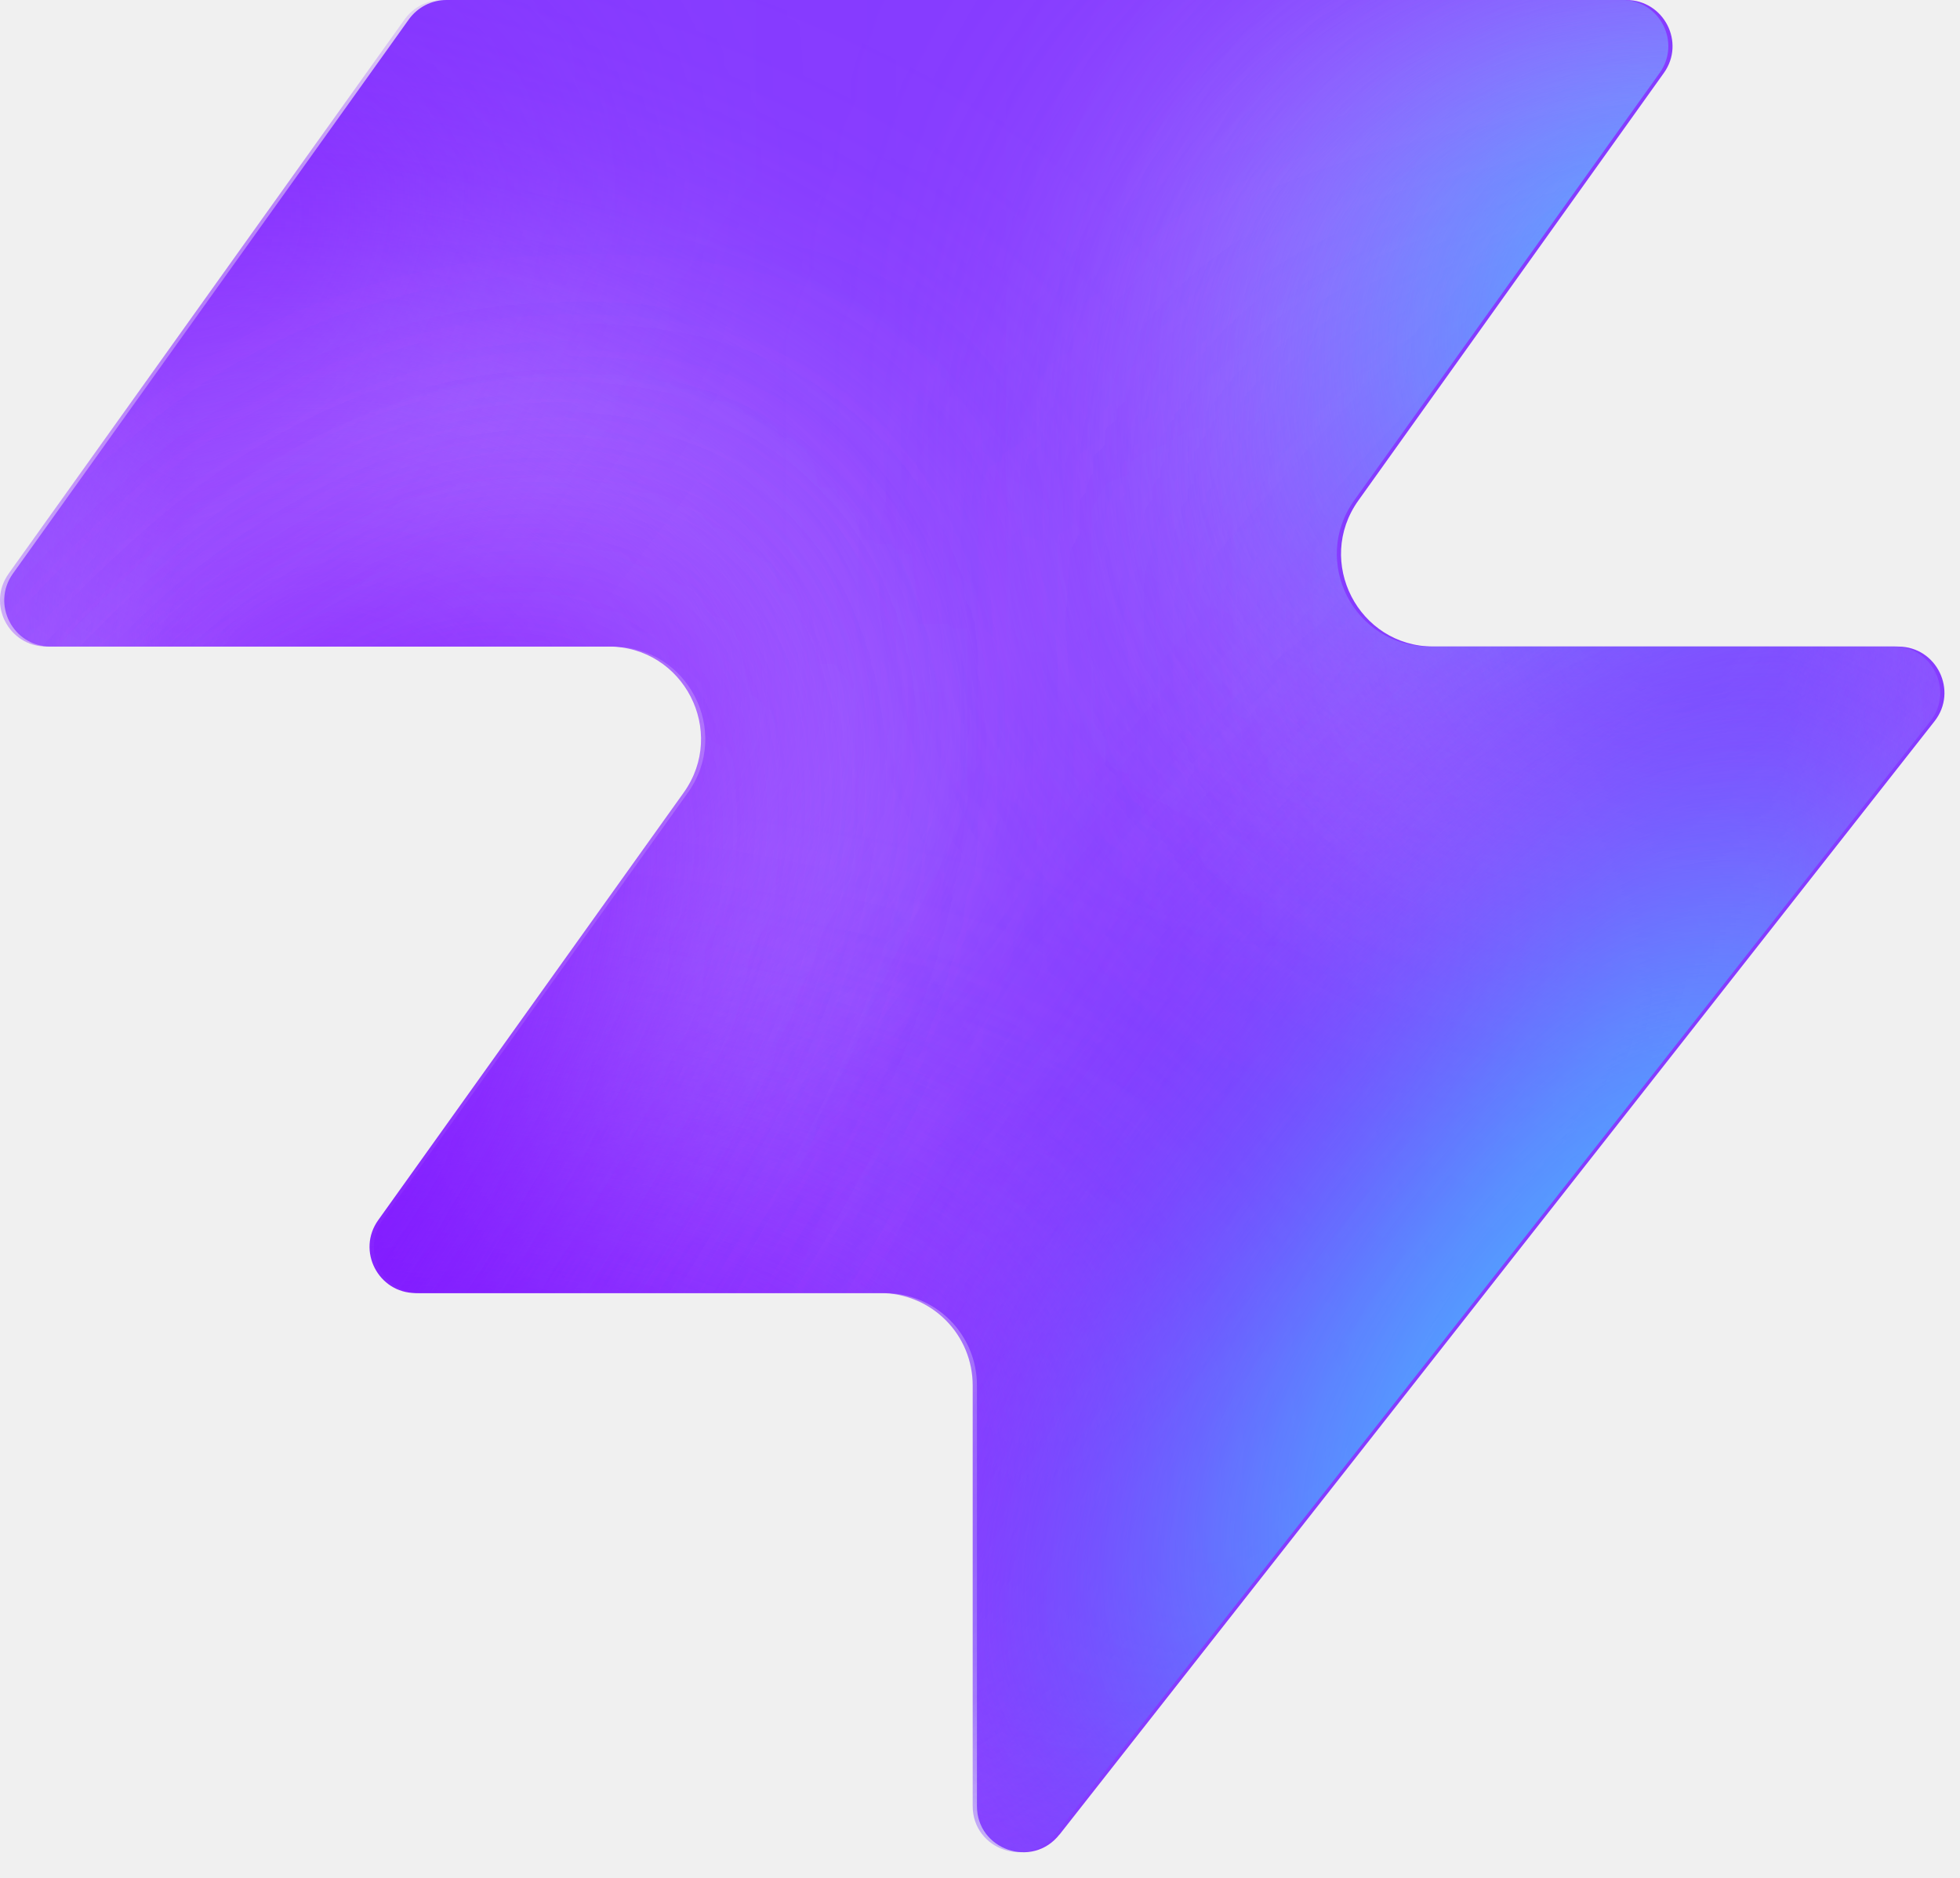
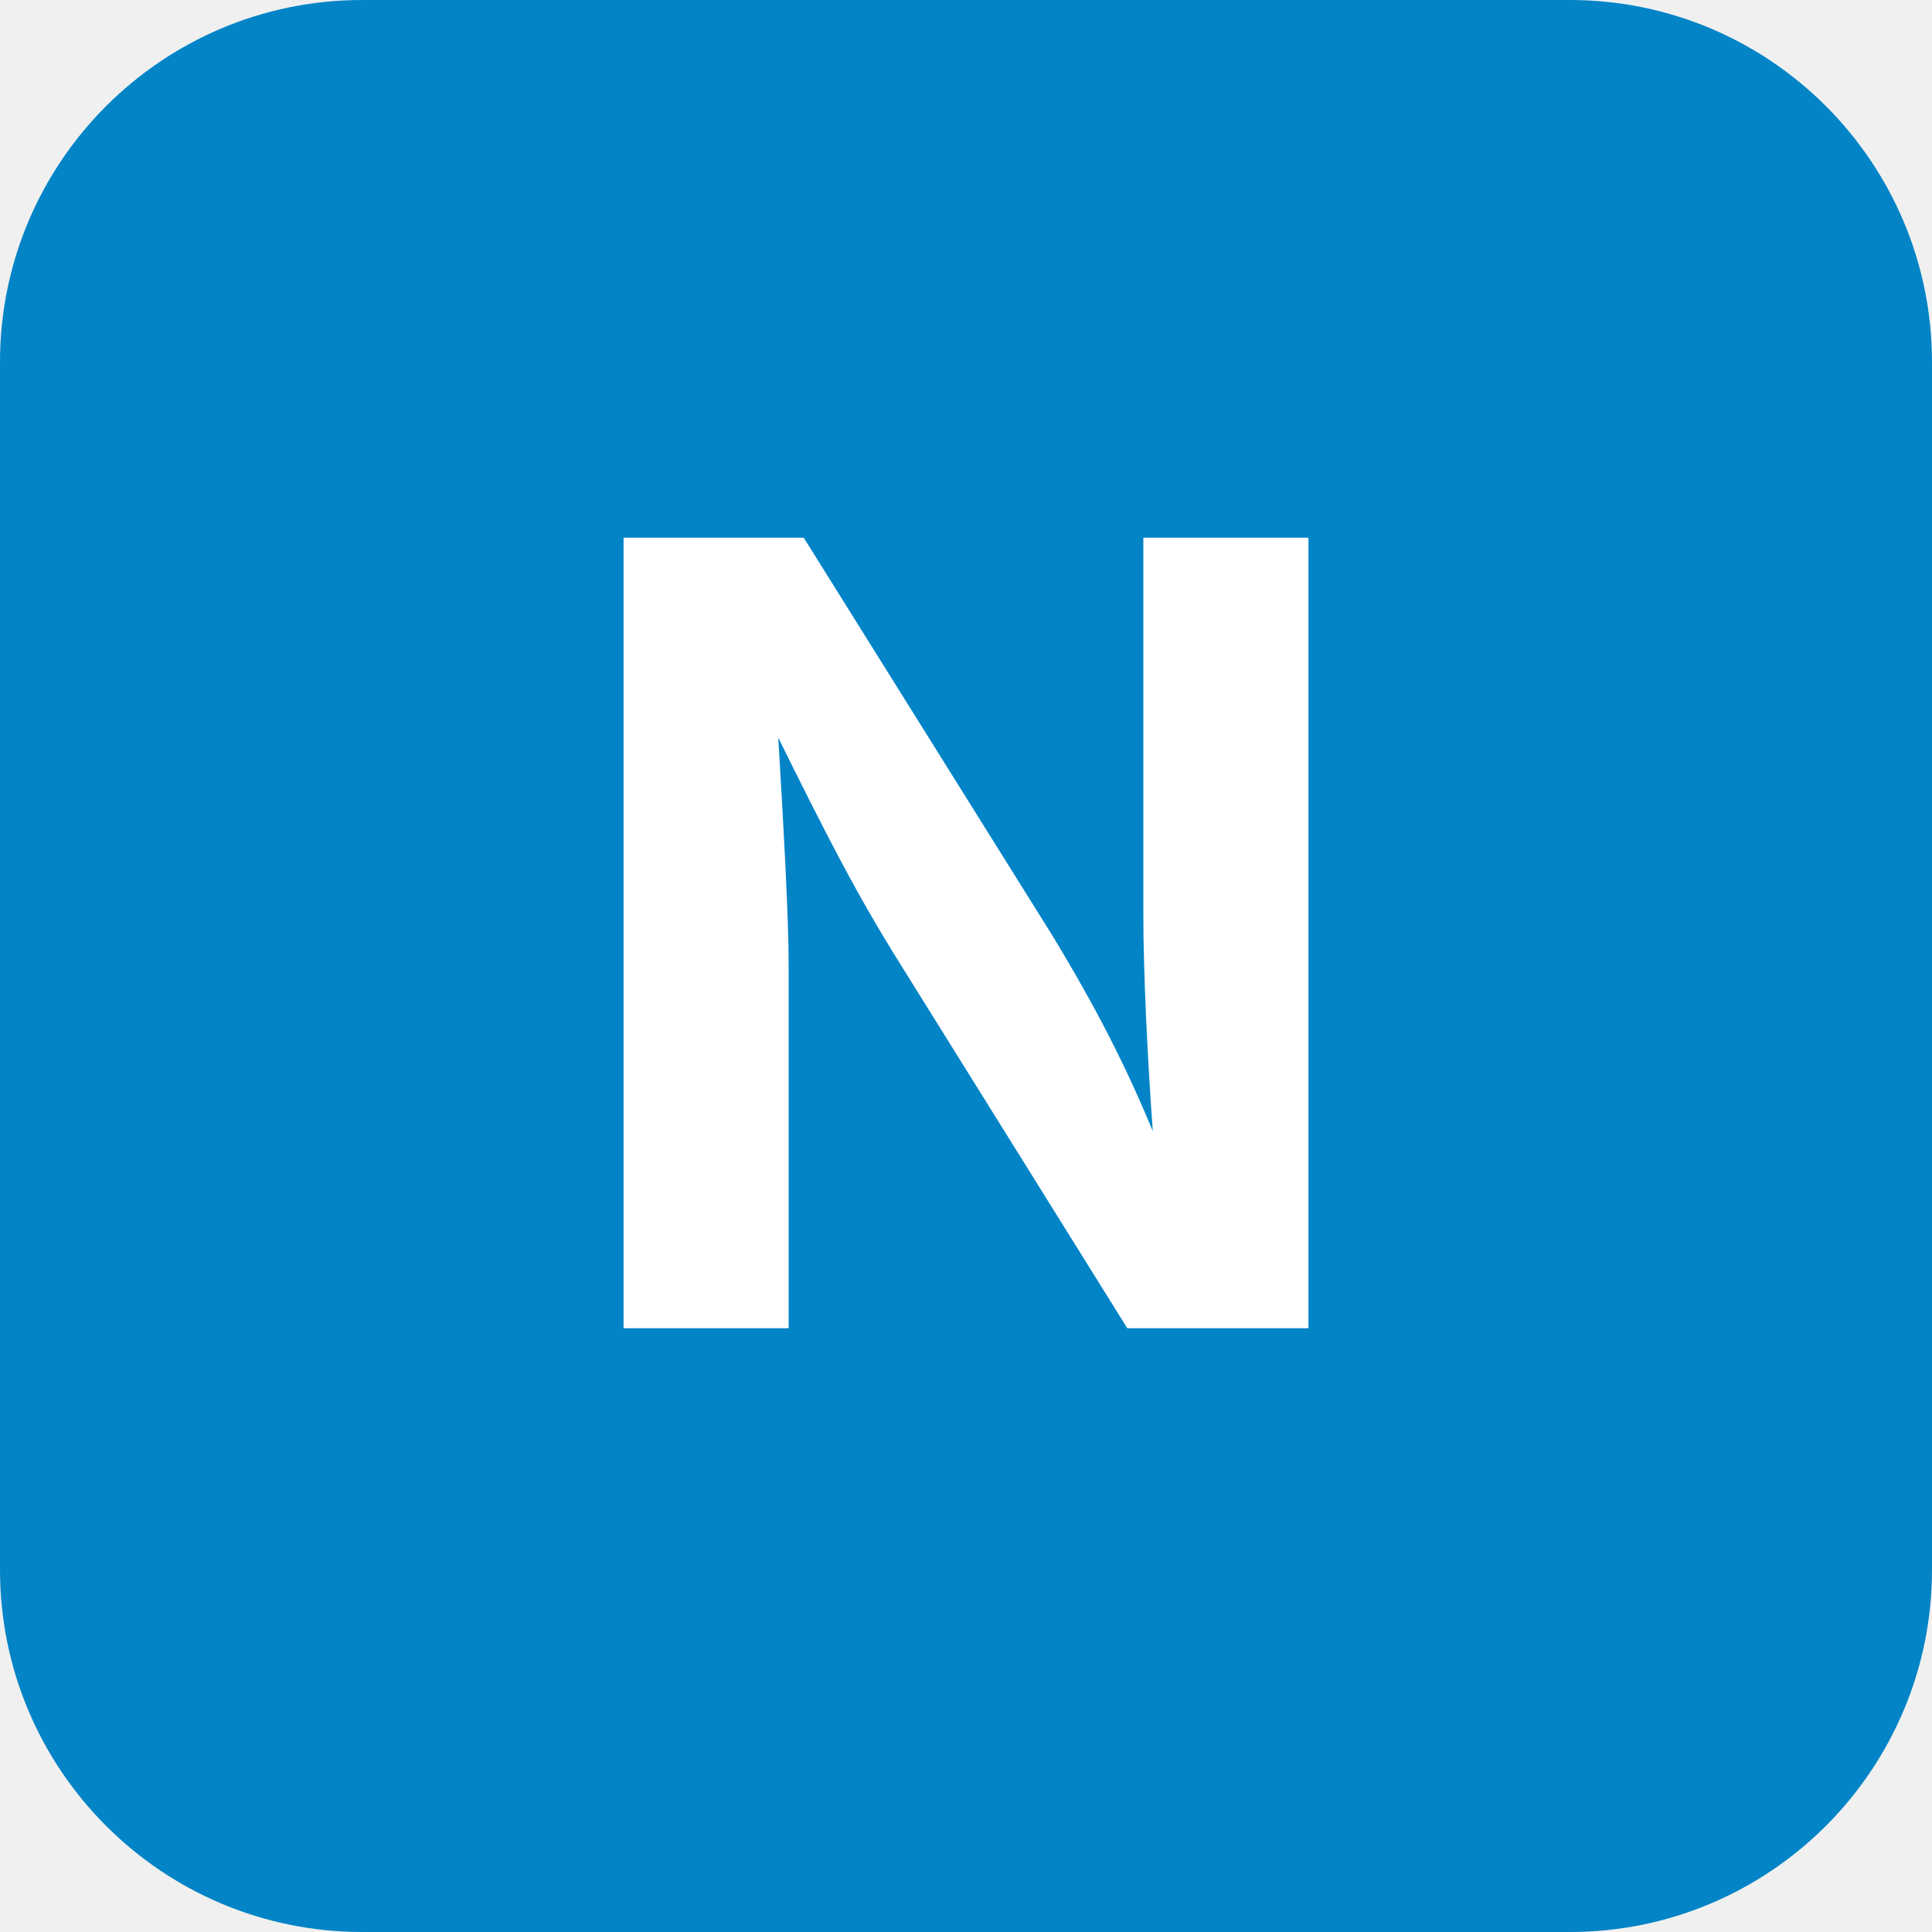
- <svg xmlns="http://www.w3.org/2000/svg" width="48" height="46" fill="none" viewBox="0 0 48 46">
-   <path fill="#863bff" d="M25.946 44.938c-.664.845-2.021.375-2.021-.698V33.937a2.26 2.26 0 0 0-2.262-2.262H10.287c-.92 0-1.456-1.04-.92-1.788l7.48-10.471c1.07-1.497 0-3.578-1.842-3.578H1.237c-.92 0-1.456-1.04-.92-1.788L10.013.474c.214-.297.556-.474.92-.474h28.894c.92 0 1.456 1.04.92 1.788l-7.48 10.471c-1.07 1.498 0 3.579 1.842 3.579h11.377c.943 0 1.473 1.088.89 1.83L25.947 44.94z" style="fill:#863bff;fill:color(display-p3 .525 .23 1);fill-opacity:1" />
-   <mask id="a" width="48" height="46" x="0" y="0" maskUnits="userSpaceOnUse" style="mask-type:alpha">
-     <path fill="#000" d="M25.842 44.938c-.664.844-2.021.375-2.021-.698V33.937a2.26 2.26 0 0 0-2.262-2.262H10.183c-.92 0-1.456-1.04-.92-1.788l7.48-10.471c1.07-1.498 0-3.579-1.842-3.579H1.133c-.92 0-1.456-1.04-.92-1.787L9.91.473c.214-.297.556-.474.92-.474h28.894c.92 0 1.456 1.04.92 1.788l-7.48 10.471c-1.07 1.498 0 3.578 1.842 3.578h11.377c.943 0 1.473 1.088.89 1.832L25.843 44.94z" style="fill:#000;fill-opacity:1" />
-   </mask>
-   <g mask="url(#a)">
-     <g filter="url(#b)">
-       <ellipse cx="5.508" cy="14.704" fill="#ede6ff" rx="5.508" ry="14.704" style="fill:#ede6ff;fill:color(display-p3 .927 .903 1);fill-opacity:1" transform="matrix(.00324 1 1 -.00324 -4.47 31.516)" />
-     </g>
-     <g filter="url(#c)">
-       <ellipse cx="10.399" cy="29.851" fill="#ede6ff" rx="10.399" ry="29.851" style="fill:#ede6ff;fill:color(display-p3 .927 .903 1);fill-opacity:1" transform="matrix(.00324 1 1 -.00324 -39.328 7.883)" />
-     </g>
-     <g filter="url(#d)">
-       <ellipse cx="5.508" cy="30.487" fill="#7e14ff" rx="5.508" ry="30.487" style="fill:#7e14ff;fill:color(display-p3 .492 .077 1);fill-opacity:1" transform="rotate(89.814 -25.913 -14.639)scale(1 -1)" />
-     </g>
-     <g filter="url(#e)">
-       <ellipse cx="5.508" cy="30.599" fill="#7e14ff" rx="5.508" ry="30.599" style="fill:#7e14ff;fill:color(display-p3 .492 .077 1);fill-opacity:1" transform="rotate(89.814 -32.644 -3.334)scale(1 -1)" />
-     </g>
-     <g filter="url(#f)">
-       <ellipse cx="5.508" cy="30.599" fill="#7e14ff" rx="5.508" ry="30.599" style="fill:#7e14ff;fill:color(display-p3 .492 .077 1);fill-opacity:1" transform="matrix(.00324 1 1 -.00324 -34.34 30.47)" />
-     </g>
-     <g filter="url(#g)">
-       <ellipse cx="14.072" cy="22.078" fill="#ede6ff" rx="14.072" ry="22.078" style="fill:#ede6ff;fill:color(display-p3 .927 .903 1);fill-opacity:1" transform="rotate(93.35 24.506 48.493)scale(-1 1)" />
-     </g>
-     <g filter="url(#h)">
-       <ellipse cx="3.47" cy="21.501" fill="#7e14ff" rx="3.47" ry="21.501" style="fill:#7e14ff;fill:color(display-p3 .492 .077 1);fill-opacity:1" transform="rotate(89.009 28.708 47.59)scale(-1 1)" />
-     </g>
-     <g filter="url(#i)">
-       <ellipse cx="3.47" cy="21.501" fill="#7e14ff" rx="3.47" ry="21.501" style="fill:#7e14ff;fill:color(display-p3 .492 .077 1);fill-opacity:1" transform="rotate(89.009 28.708 47.59)scale(-1 1)" />
-     </g>
-     <g filter="url(#j)">
-       <ellipse cx=".387" cy="8.972" fill="#7e14ff" rx="4.407" ry="29.108" style="fill:#7e14ff;fill:color(display-p3 .492 .077 1);fill-opacity:1" transform="rotate(39.51 .387 8.972)" />
-     </g>
-     <g filter="url(#k)">
-       <ellipse cx="47.523" cy="-6.092" fill="#7e14ff" rx="4.407" ry="29.108" style="fill:#7e14ff;fill:color(display-p3 .492 .077 1);fill-opacity:1" transform="rotate(37.892 47.523 -6.092)" />
-     </g>
-     <g filter="url(#l)">
-       <ellipse cx="41.412" cy="6.333" fill="#47bfff" rx="5.971" ry="9.665" style="fill:#47bfff;fill:color(display-p3 .28 .748 1);fill-opacity:1" transform="rotate(37.892 41.412 6.333)" />
-     </g>
-     <g filter="url(#m)">
-       <ellipse cx="-1.879" cy="38.332" fill="#7e14ff" rx="4.407" ry="29.108" style="fill:#7e14ff;fill:color(display-p3 .492 .077 1);fill-opacity:1" transform="rotate(37.892 -1.88 38.332)" />
-     </g>
-     <g filter="url(#n)">
-       <ellipse cx="-1.879" cy="38.332" fill="#7e14ff" rx="4.407" ry="29.108" style="fill:#7e14ff;fill:color(display-p3 .492 .077 1);fill-opacity:1" transform="rotate(37.892 -1.88 38.332)" />
-     </g>
-     <g filter="url(#o)">
-       <ellipse cx="35.651" cy="29.907" fill="#7e14ff" rx="4.407" ry="29.108" style="fill:#7e14ff;fill:color(display-p3 .492 .077 1);fill-opacity:1" transform="rotate(37.892 35.651 29.907)" />
-     </g>
-     <g filter="url(#p)">
-       <ellipse cx="38.418" cy="32.4" fill="#47bfff" rx="5.971" ry="15.297" style="fill:#47bfff;fill:color(display-p3 .28 .748 1);fill-opacity:1" transform="rotate(37.892 38.418 32.4)" />
-     </g>
-   </g>
-   <defs>
-     <filter id="b" width="60.045" height="41.654" x="-19.77" y="16.149" color-interpolation-filters="sRGB" filterUnits="userSpaceOnUse">
-       <feFlood flood-opacity="0" result="BackgroundImageFix" />
-       <feBlend in="SourceGraphic" in2="BackgroundImageFix" result="shape" />
-       <feGaussianBlur result="effect1_foregroundBlur_2002_17158" stdDeviation="7.659" />
-     </filter>
-     <filter id="c" width="90.34" height="51.437" x="-54.613" y="-7.533" color-interpolation-filters="sRGB" filterUnits="userSpaceOnUse">
-       <feFlood flood-opacity="0" result="BackgroundImageFix" />
-       <feBlend in="SourceGraphic" in2="BackgroundImageFix" result="shape" />
-       <feGaussianBlur result="effect1_foregroundBlur_2002_17158" stdDeviation="7.659" />
-     </filter>
-     <filter id="d" width="79.355" height="29.4" x="-49.64" y="2.03" color-interpolation-filters="sRGB" filterUnits="userSpaceOnUse">
-       <feFlood flood-opacity="0" result="BackgroundImageFix" />
-       <feBlend in="SourceGraphic" in2="BackgroundImageFix" result="shape" />
-       <feGaussianBlur result="effect1_foregroundBlur_2002_17158" stdDeviation="4.596" />
-     </filter>
-     <filter id="e" width="79.579" height="29.4" x="-45.045" y="20.029" color-interpolation-filters="sRGB" filterUnits="userSpaceOnUse">
-       <feFlood flood-opacity="0" result="BackgroundImageFix" />
-       <feBlend in="SourceGraphic" in2="BackgroundImageFix" result="shape" />
-       <feGaussianBlur result="effect1_foregroundBlur_2002_17158" stdDeviation="4.596" />
-     </filter>
-     <filter id="f" width="79.579" height="29.4" x="-43.513" y="21.178" color-interpolation-filters="sRGB" filterUnits="userSpaceOnUse">
-       <feFlood flood-opacity="0" result="BackgroundImageFix" />
-       <feBlend in="SourceGraphic" in2="BackgroundImageFix" result="shape" />
-       <feGaussianBlur result="effect1_foregroundBlur_2002_17158" stdDeviation="4.596" />
-     </filter>
-     <filter id="g" width="74.749" height="58.852" x="15.756" y="-17.901" color-interpolation-filters="sRGB" filterUnits="userSpaceOnUse">
-       <feFlood flood-opacity="0" result="BackgroundImageFix" />
-       <feBlend in="SourceGraphic" in2="BackgroundImageFix" result="shape" />
-       <feGaussianBlur result="effect1_foregroundBlur_2002_17158" stdDeviation="7.659" />
-     </filter>
-     <filter id="h" width="61.377" height="25.362" x="23.548" y="2.284" color-interpolation-filters="sRGB" filterUnits="userSpaceOnUse">
-       <feFlood flood-opacity="0" result="BackgroundImageFix" />
-       <feBlend in="SourceGraphic" in2="BackgroundImageFix" result="shape" />
-       <feGaussianBlur result="effect1_foregroundBlur_2002_17158" stdDeviation="4.596" />
-     </filter>
-     <filter id="i" width="61.377" height="25.362" x="23.548" y="2.284" color-interpolation-filters="sRGB" filterUnits="userSpaceOnUse">
-       <feFlood flood-opacity="0" result="BackgroundImageFix" />
-       <feBlend in="SourceGraphic" in2="BackgroundImageFix" result="shape" />
-       <feGaussianBlur result="effect1_foregroundBlur_2002_17158" stdDeviation="4.596" />
-     </filter>
-     <filter id="j" width="56.045" height="63.649" x="-27.636" y="-22.853" color-interpolation-filters="sRGB" filterUnits="userSpaceOnUse">
-       <feFlood flood-opacity="0" result="BackgroundImageFix" />
-       <feBlend in="SourceGraphic" in2="BackgroundImageFix" result="shape" />
-       <feGaussianBlur result="effect1_foregroundBlur_2002_17158" stdDeviation="4.596" />
-     </filter>
-     <filter id="k" width="54.814" height="64.646" x="20.116" y="-38.415" color-interpolation-filters="sRGB" filterUnits="userSpaceOnUse">
-       <feFlood flood-opacity="0" result="BackgroundImageFix" />
-       <feBlend in="SourceGraphic" in2="BackgroundImageFix" result="shape" />
-       <feGaussianBlur result="effect1_foregroundBlur_2002_17158" stdDeviation="4.596" />
-     </filter>
-     <filter id="l" width="33.541" height="35.313" x="24.641" y="-11.323" color-interpolation-filters="sRGB" filterUnits="userSpaceOnUse">
-       <feFlood flood-opacity="0" result="BackgroundImageFix" />
-       <feBlend in="SourceGraphic" in2="BackgroundImageFix" result="shape" />
-       <feGaussianBlur result="effect1_foregroundBlur_2002_17158" stdDeviation="4.596" />
-     </filter>
-     <filter id="m" width="54.814" height="64.646" x="-29.286" y="6.009" color-interpolation-filters="sRGB" filterUnits="userSpaceOnUse">
-       <feFlood flood-opacity="0" result="BackgroundImageFix" />
-       <feBlend in="SourceGraphic" in2="BackgroundImageFix" result="shape" />
-       <feGaussianBlur result="effect1_foregroundBlur_2002_17158" stdDeviation="4.596" />
-     </filter>
-     <filter id="n" width="54.814" height="64.646" x="-29.286" y="6.009" color-interpolation-filters="sRGB" filterUnits="userSpaceOnUse">
-       <feFlood flood-opacity="0" result="BackgroundImageFix" />
-       <feBlend in="SourceGraphic" in2="BackgroundImageFix" result="shape" />
-       <feGaussianBlur result="effect1_foregroundBlur_2002_17158" stdDeviation="4.596" />
-     </filter>
-     <filter id="o" width="54.814" height="64.646" x="8.244" y="-2.416" color-interpolation-filters="sRGB" filterUnits="userSpaceOnUse">
-       <feFlood flood-opacity="0" result="BackgroundImageFix" />
-       <feBlend in="SourceGraphic" in2="BackgroundImageFix" result="shape" />
-       <feGaussianBlur result="effect1_foregroundBlur_2002_17158" stdDeviation="4.596" />
-     </filter>
-     <filter id="p" width="39.409" height="43.623" x="18.713" y="10.588" color-interpolation-filters="sRGB" filterUnits="userSpaceOnUse">
-       <feFlood flood-opacity="0" result="BackgroundImageFix" />
-       <feBlend in="SourceGraphic" in2="BackgroundImageFix" result="shape" />
-       <feGaussianBlur result="effect1_foregroundBlur_2002_17158" stdDeviation="4.596" />
-     </filter>
-   </defs>
+ <svg xmlns="http://www.w3.org/2000/svg" viewBox="0 0 32 32">
+   <rect width="32" height="32" rx="6" fill="#0284C7" />
+   <text x="16" y="22" font-family="Inter, Arial, sans-serif" font-size="18" font-weight="700" fill="white" text-anchor="middle">N</text>
</svg>
